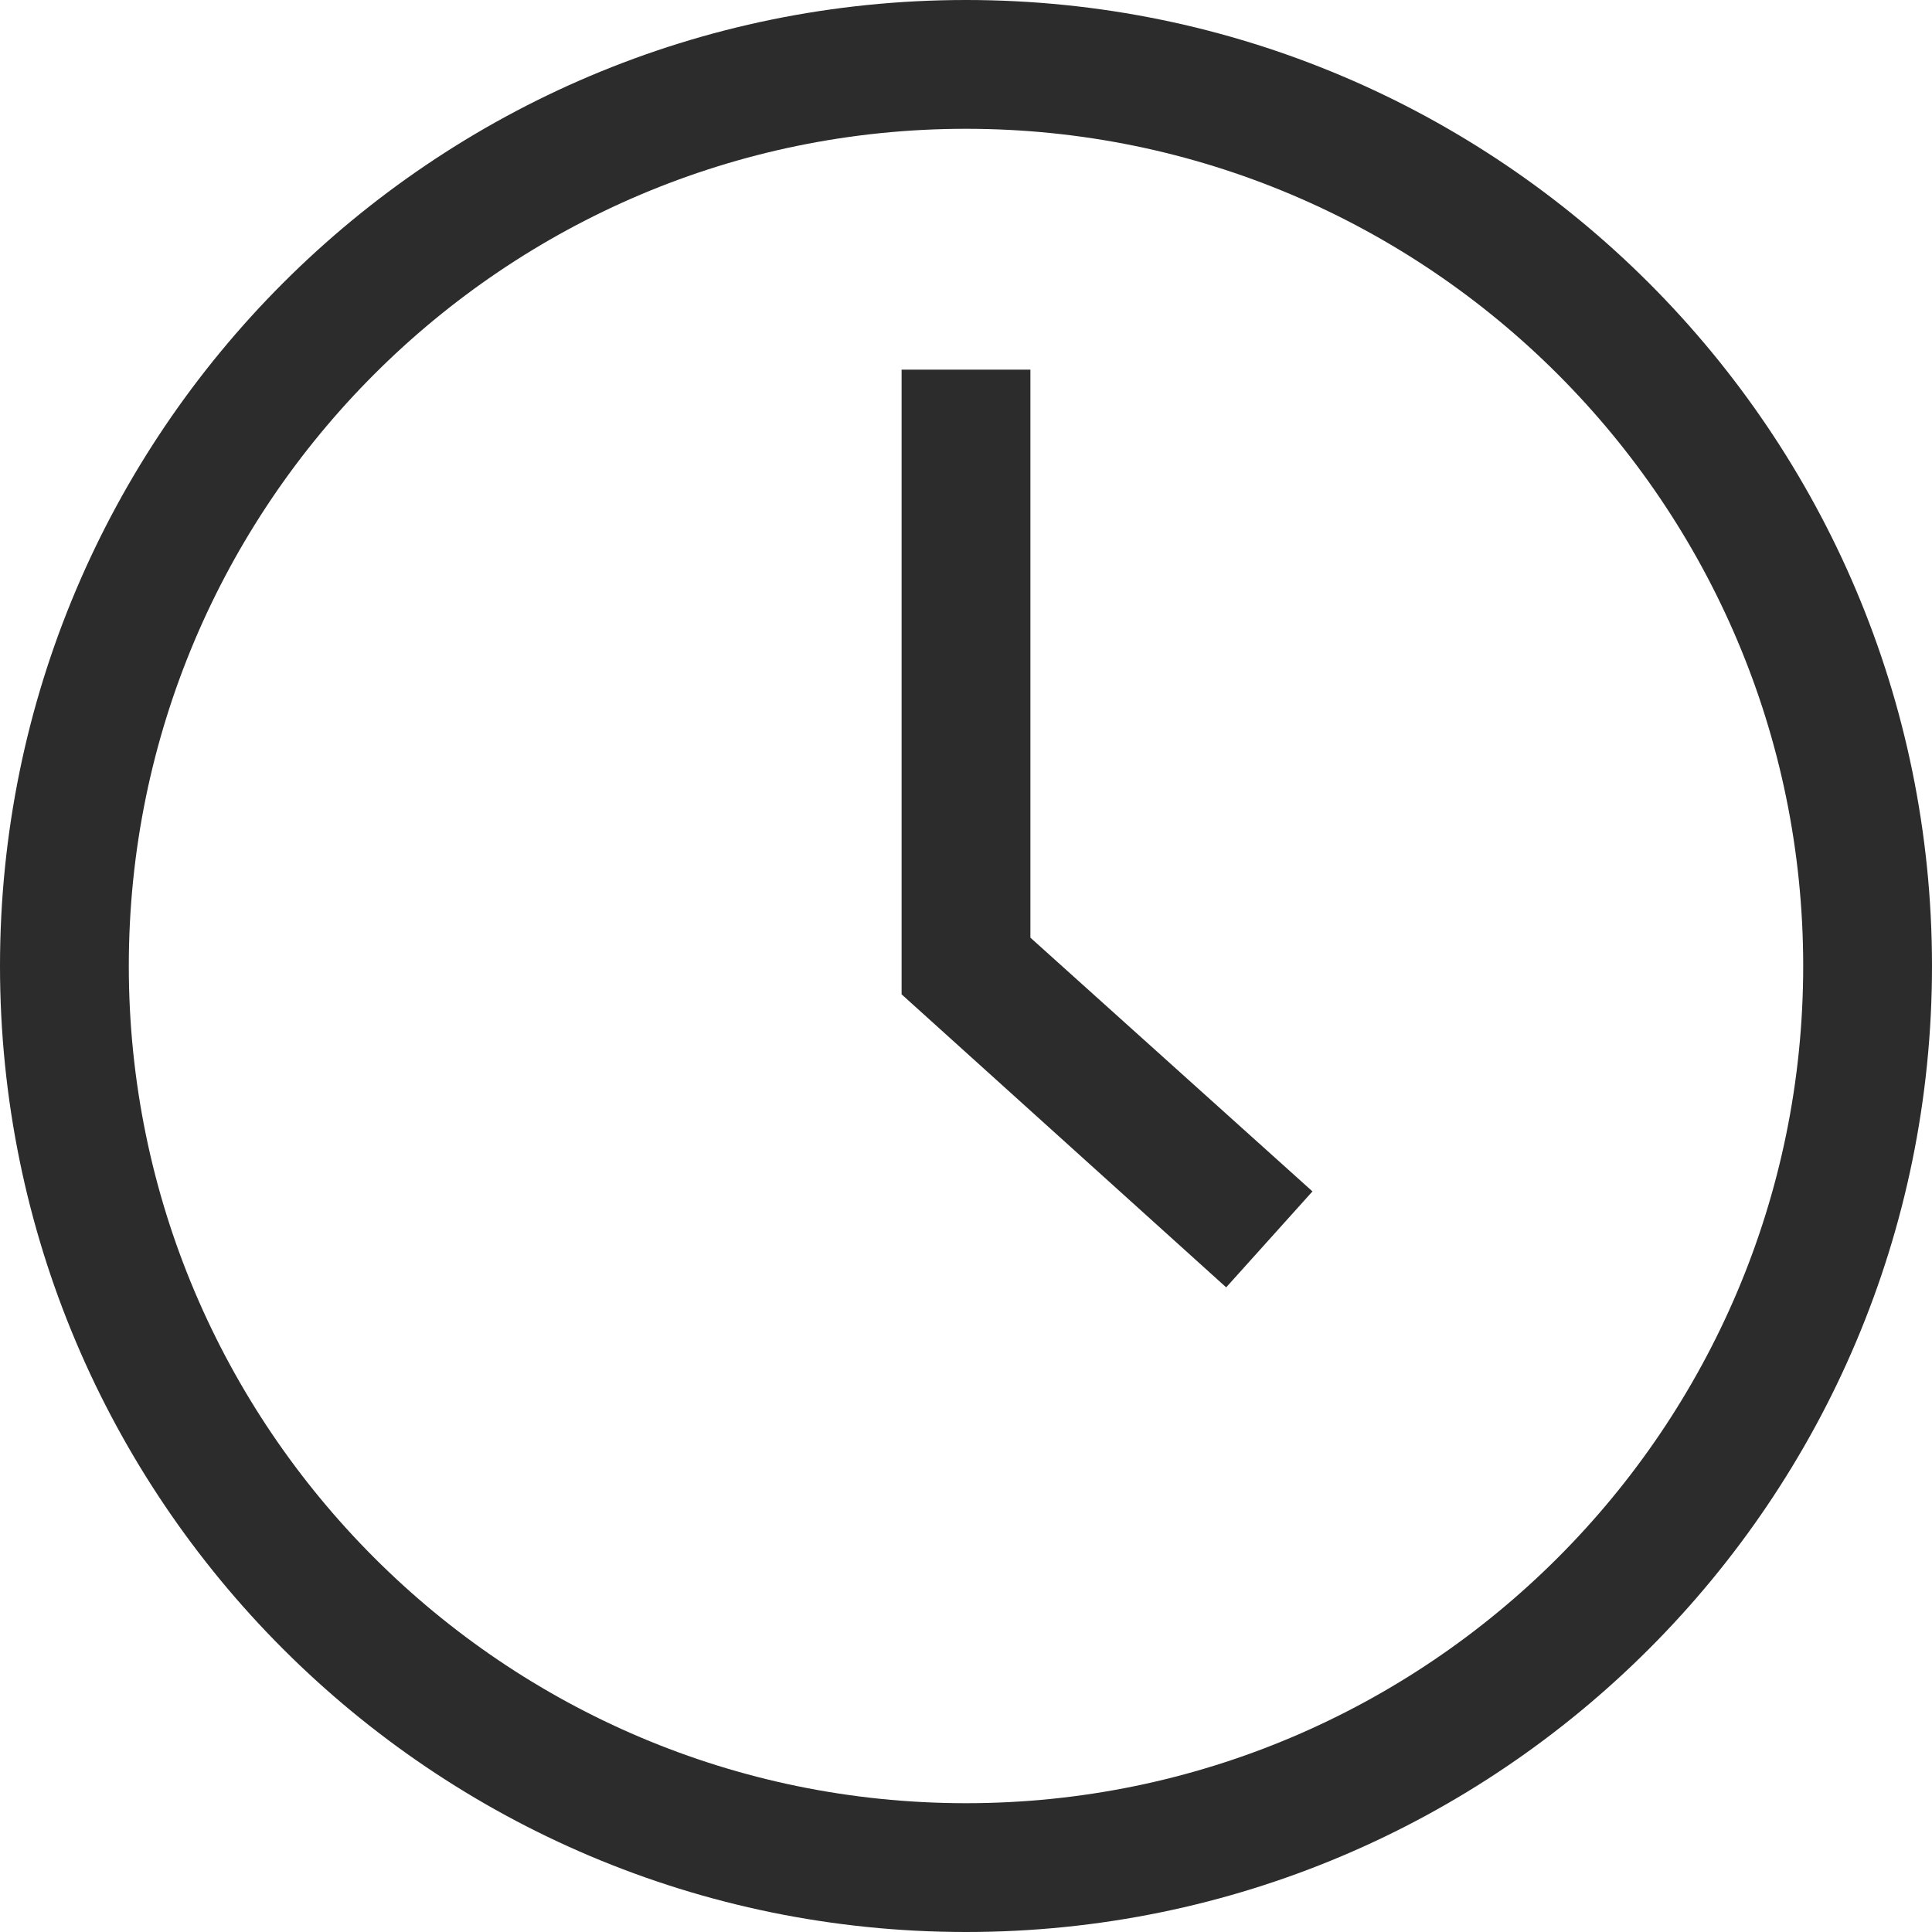
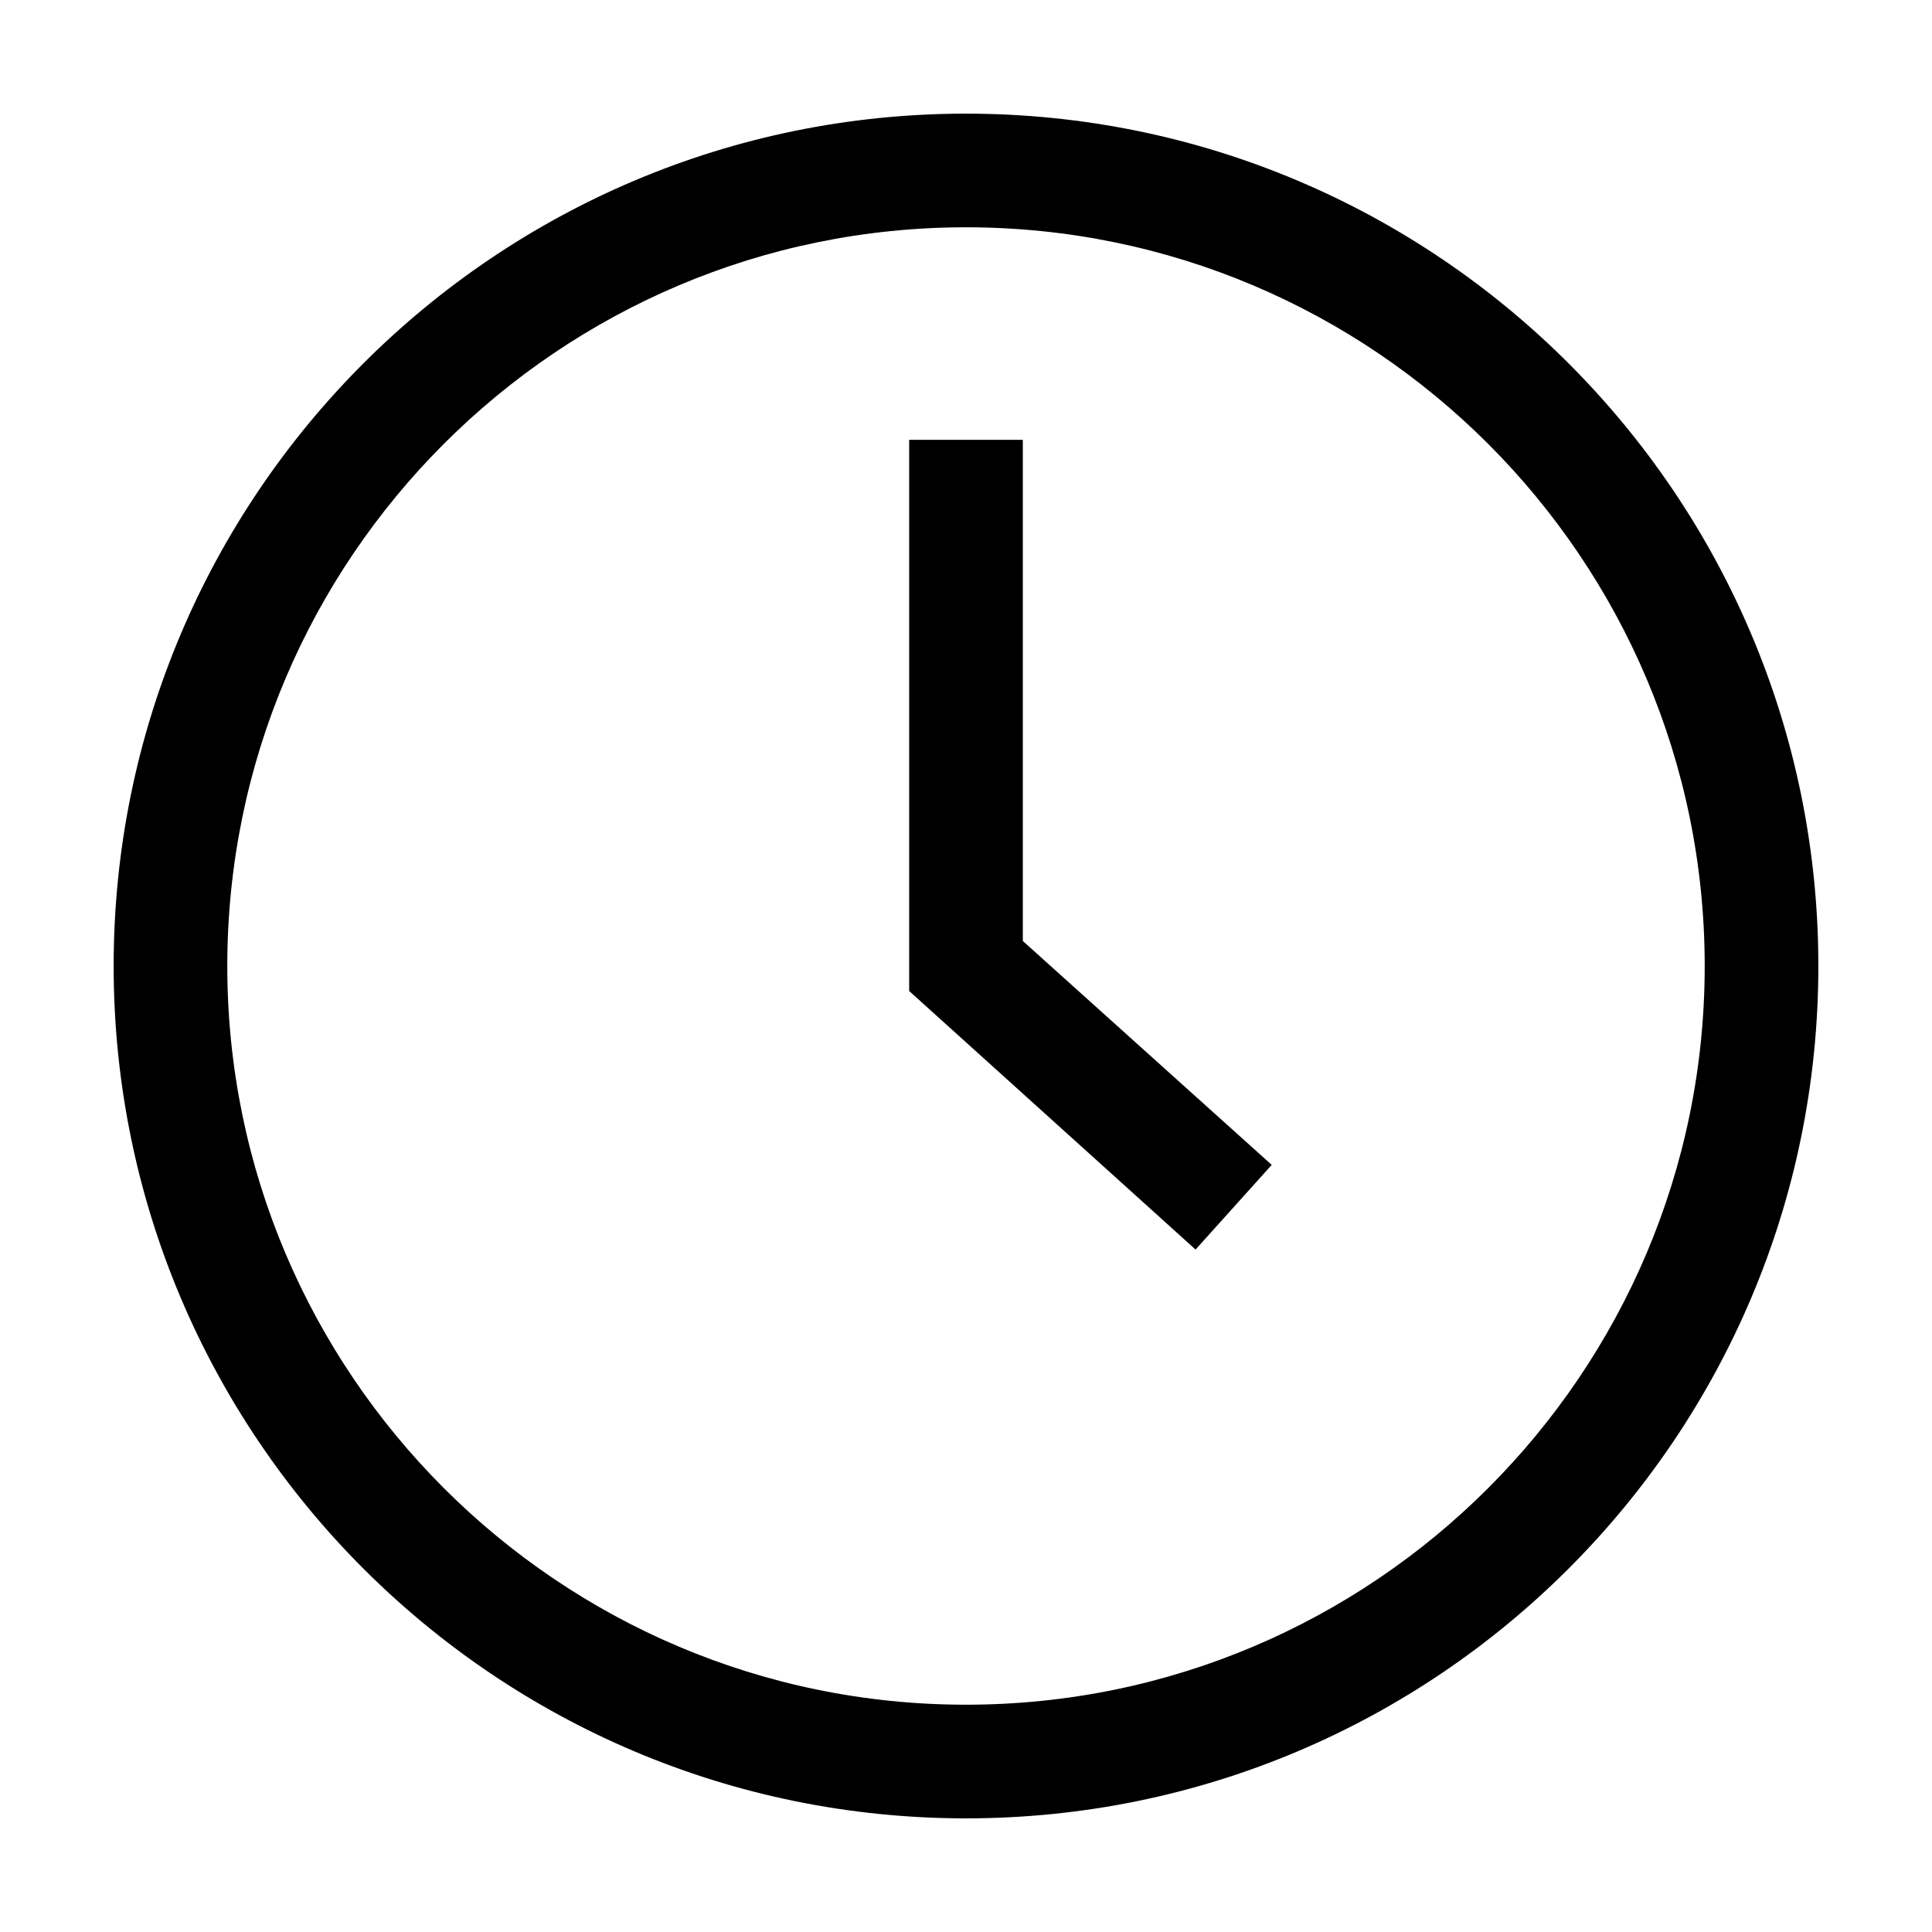
- <svg xmlns="http://www.w3.org/2000/svg" viewBox="0 0 30 30" fill="#2C2C2C">
+ <svg xmlns="http://www.w3.org/2000/svg" viewBox="-2 -2 34 34">
  <path d="M15 2C22.17 2 28 7.83 28 15C28 22.17 22.17 28 15 28C7.83 28 2 22.17 2 15C2 7.83 7.83 2 15 2ZM15 0C6.72 0 0 6.72 0 15C0 23.28 6.72 30 15 30C23.28 30 30 23.28 30 15C30 6.72 23.28 0 15 0Z" />
  <path d="M19.04 19.99L14 15.44V5.74H16V14.56L20.38 18.5L19.04 19.99Z" />
</svg>
